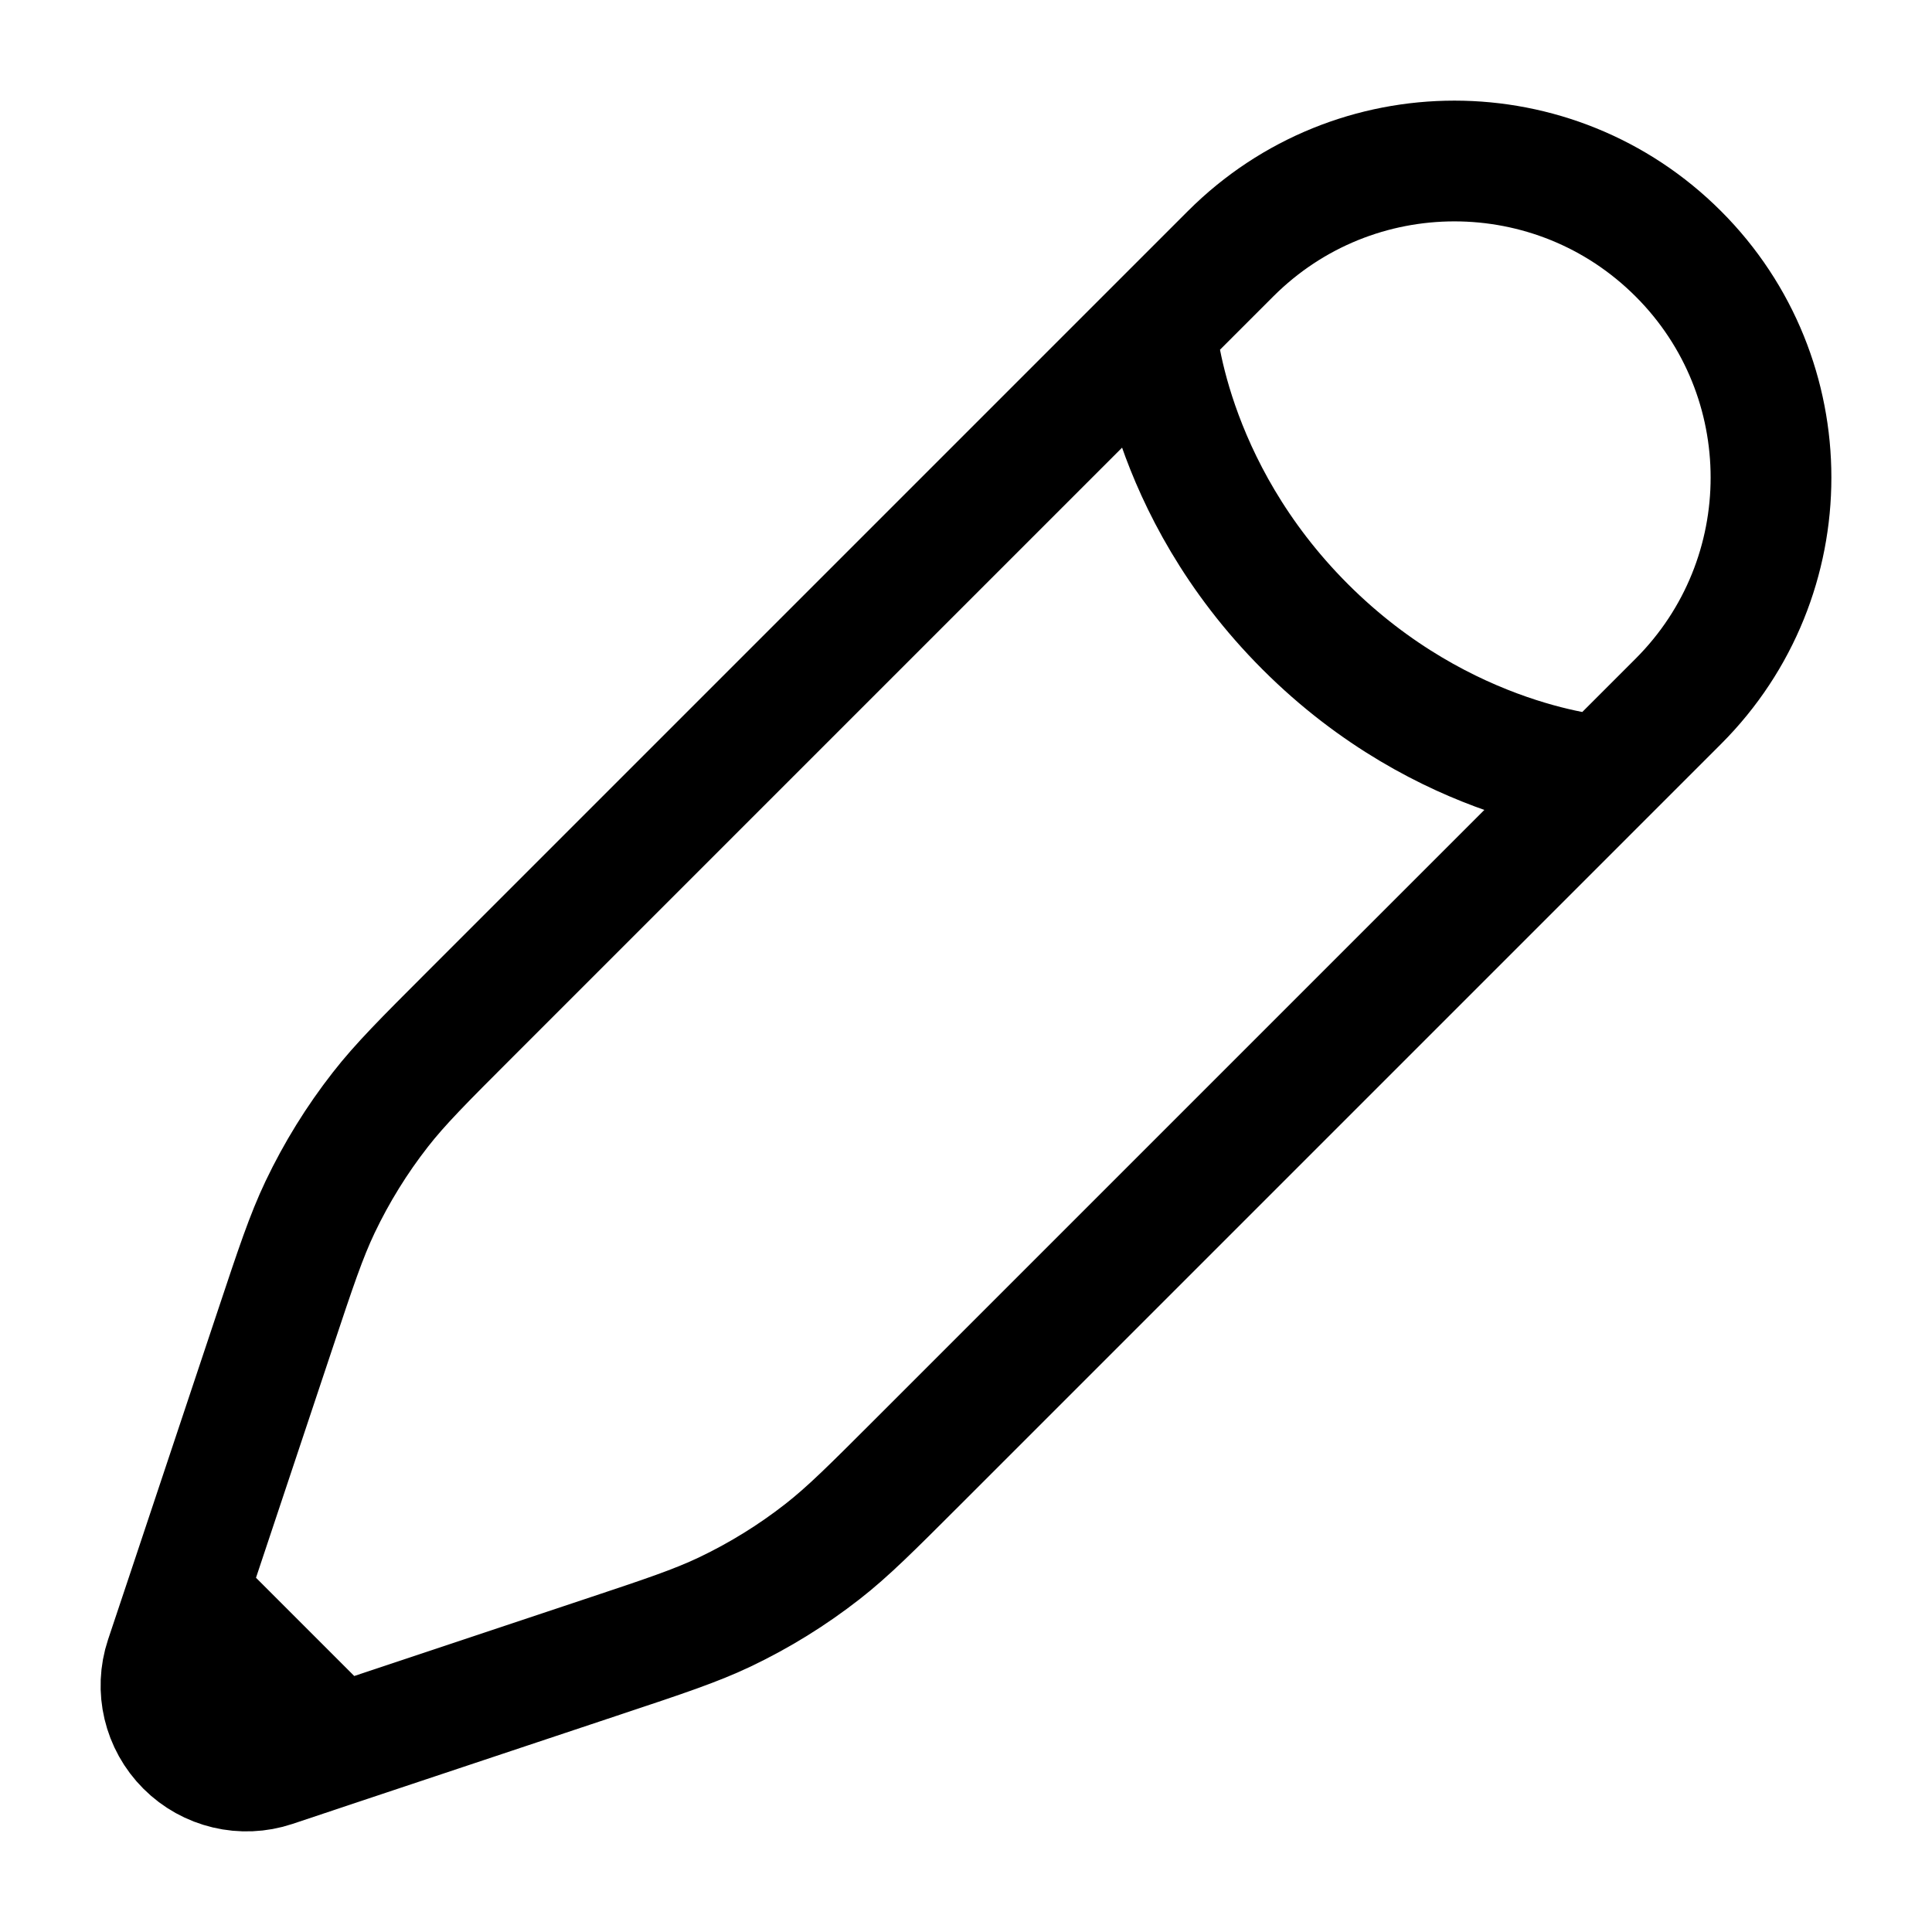
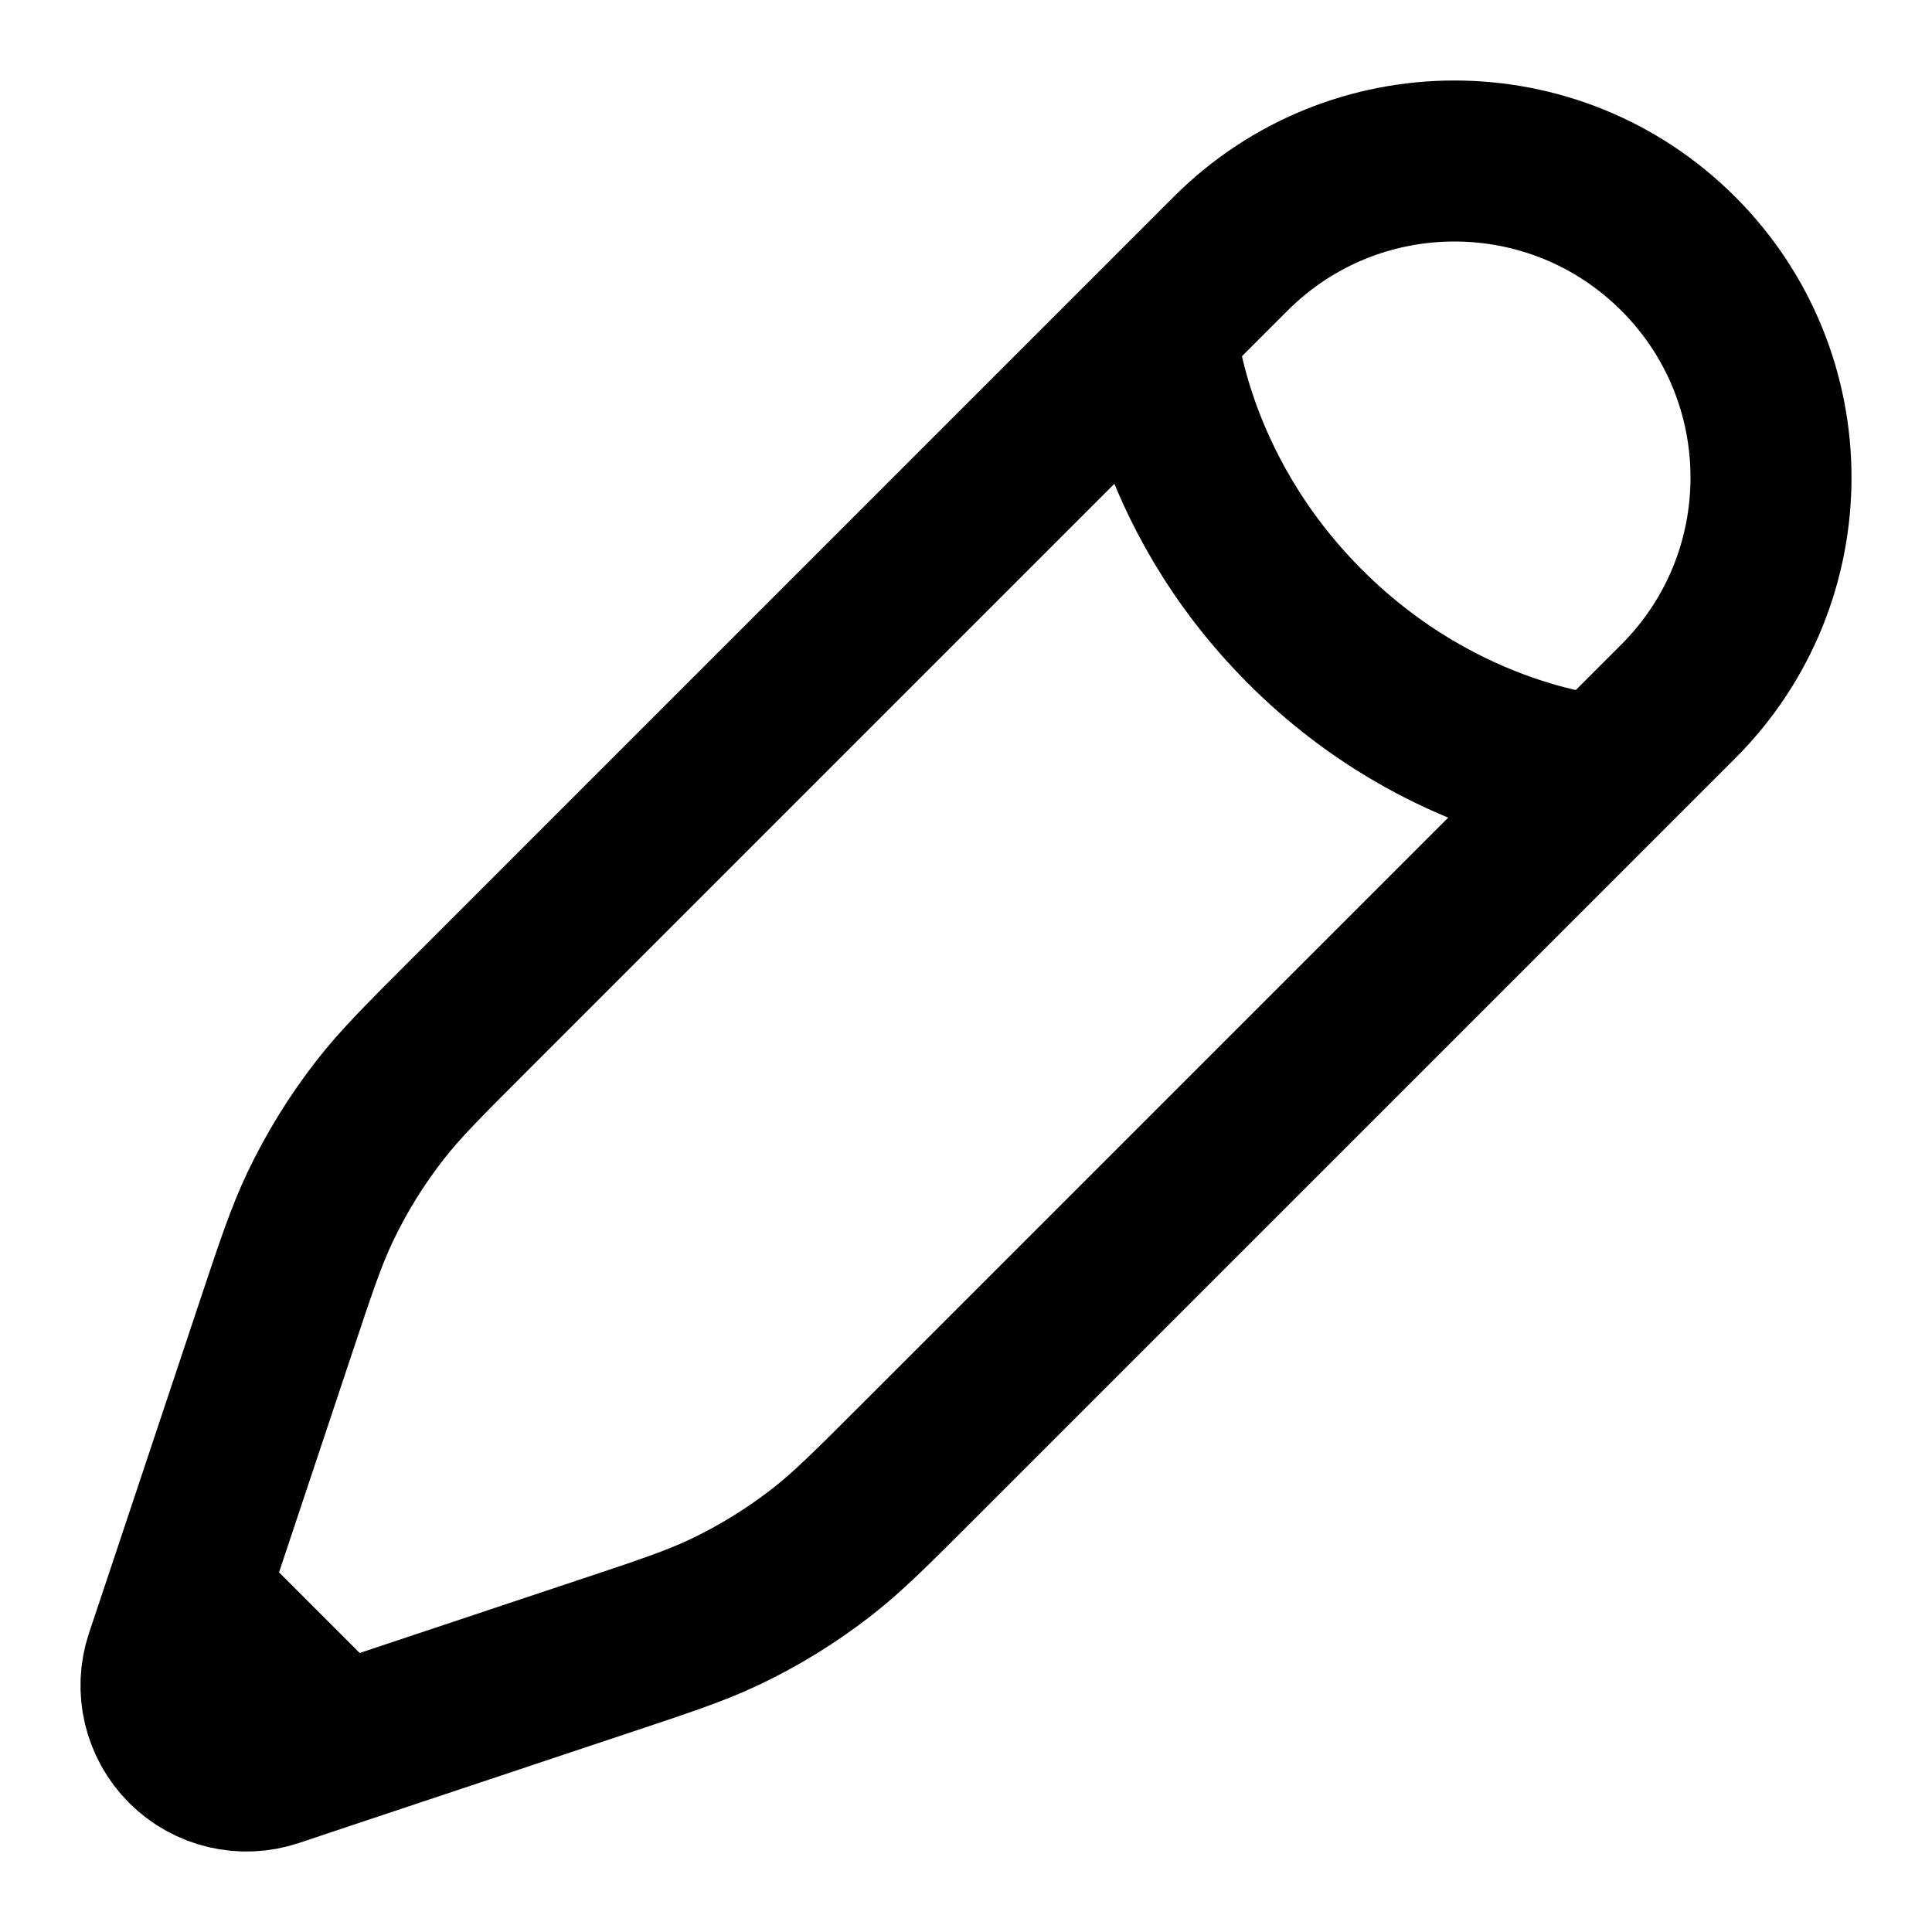
<svg xmlns="http://www.w3.org/2000/svg" width="24" height="24" viewBox="0 0 24 24">
-   <path fill="none" stroke="currentColor" stroke-linecap="round" stroke-width="1.5" d="M14.36 4.079L15.287 3.152C16.823 1.616 19.312 1.616 20.848 3.152C22.384 4.687 22.384 7.177 20.848 8.713L19.921 9.64M14.36 4.079C14.36 4.079 14.476 6.048 16.214 7.786C17.952 9.524 19.921 9.64 19.921 9.64M19.921 9.64L11.4 18.161C10.823 18.738 10.534 19.027 10.216 19.275C9.841 19.568 9.435 19.819 9.005 20.024C8.641 20.197 8.254 20.326 7.479 20.584L4.198 21.678L3.396 21.946C3.015 22.073 2.595 21.973 2.311 21.689C2.027 21.405 1.927 20.985 2.054 20.604L2.322 19.802L3.416 16.521C3.674 15.746 3.803 15.359 3.976 14.995C4.181 14.565 4.432 14.159 4.725 13.784C4.973 13.466 5.262 13.177 5.839 12.6L14.36 4.079M4.198 21.678L2.322 19.802" />
+   <path fill="none" stroke="currentColor" stroke-linecap="round" stroke-width="2" d="M14.36 4.079L15.287 3.152C16.823 1.616 19.312 1.616 20.848 3.152C22.384 4.687 22.384 7.177 20.848 8.713L19.921 9.64M14.36 4.079C14.36 4.079 14.476 6.048 16.214 7.786C17.952 9.524 19.921 9.64 19.921 9.64M19.921 9.64L11.4 18.161C10.823 18.738 10.534 19.027 10.216 19.275C9.841 19.568 9.435 19.819 9.005 20.024C8.641 20.197 8.254 20.326 7.479 20.584L4.198 21.678L3.396 21.946C3.015 22.073 2.595 21.973 2.311 21.689C2.027 21.405 1.927 20.985 2.054 20.604L2.322 19.802L3.416 16.521C3.674 15.746 3.803 15.359 3.976 14.995C4.181 14.565 4.432 14.159 4.725 13.784C4.973 13.466 5.262 13.177 5.839 12.6L14.36 4.079M4.198 21.678L2.322 19.802" />
</svg>
